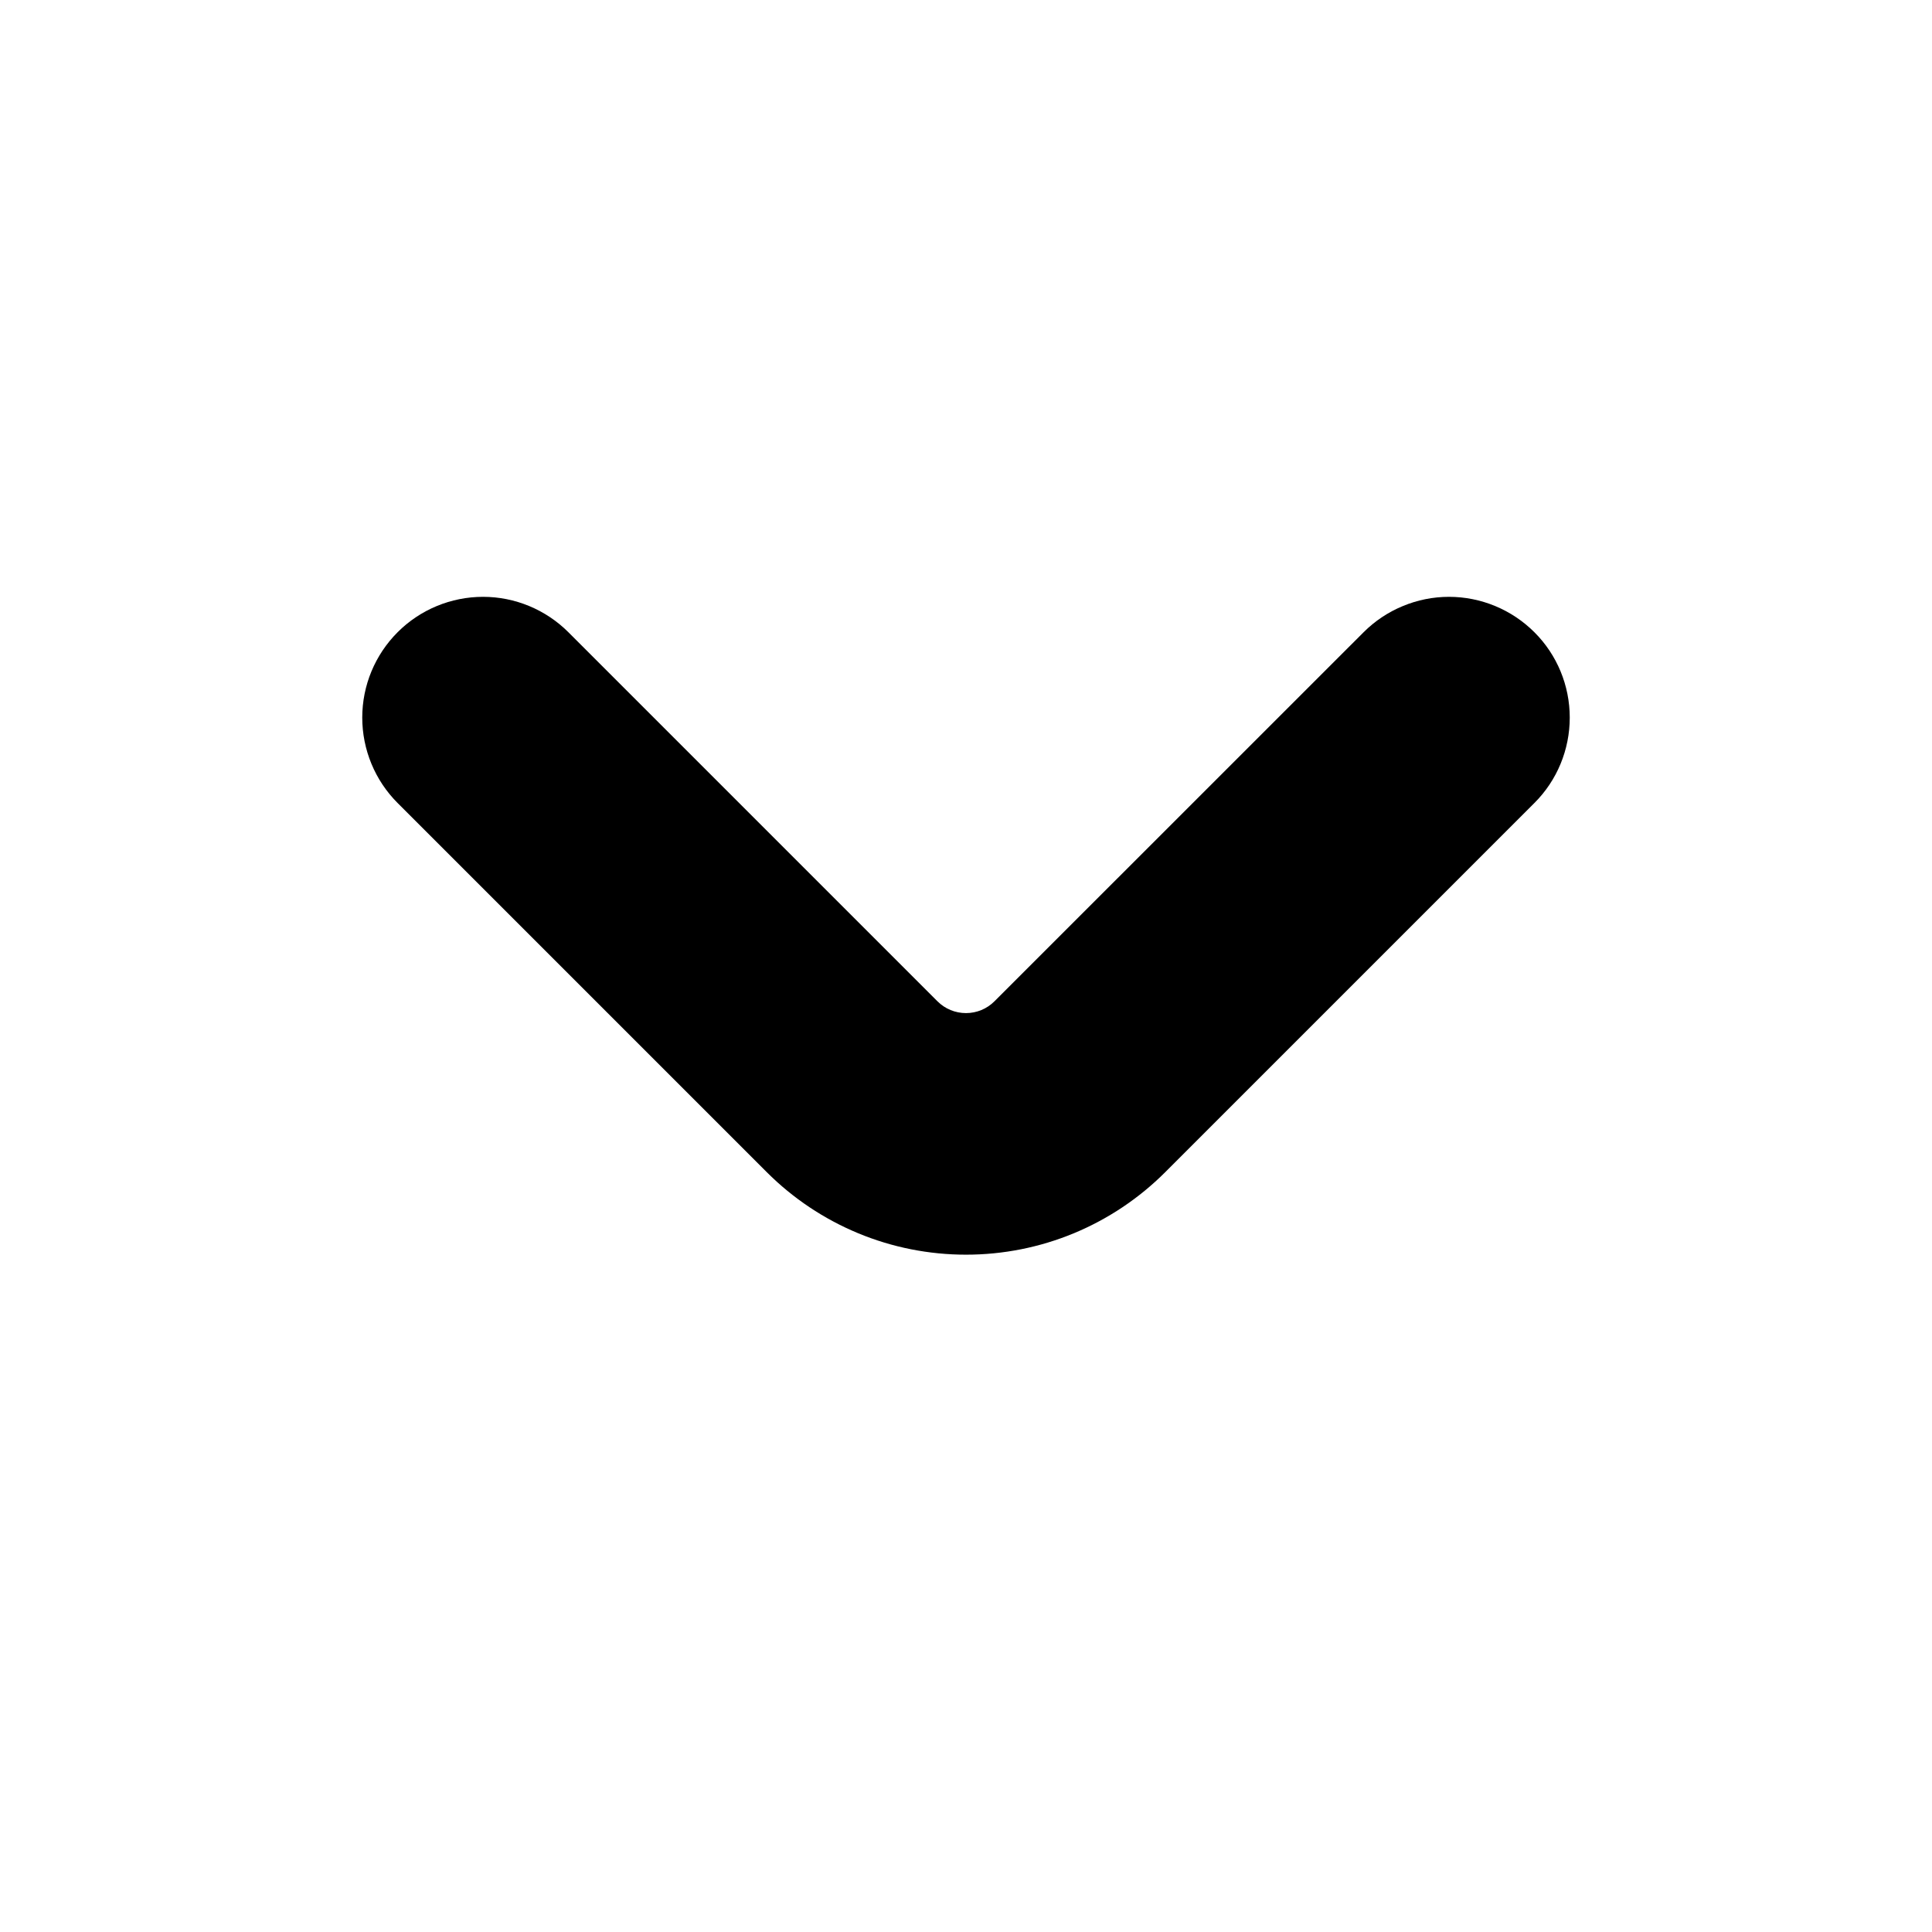
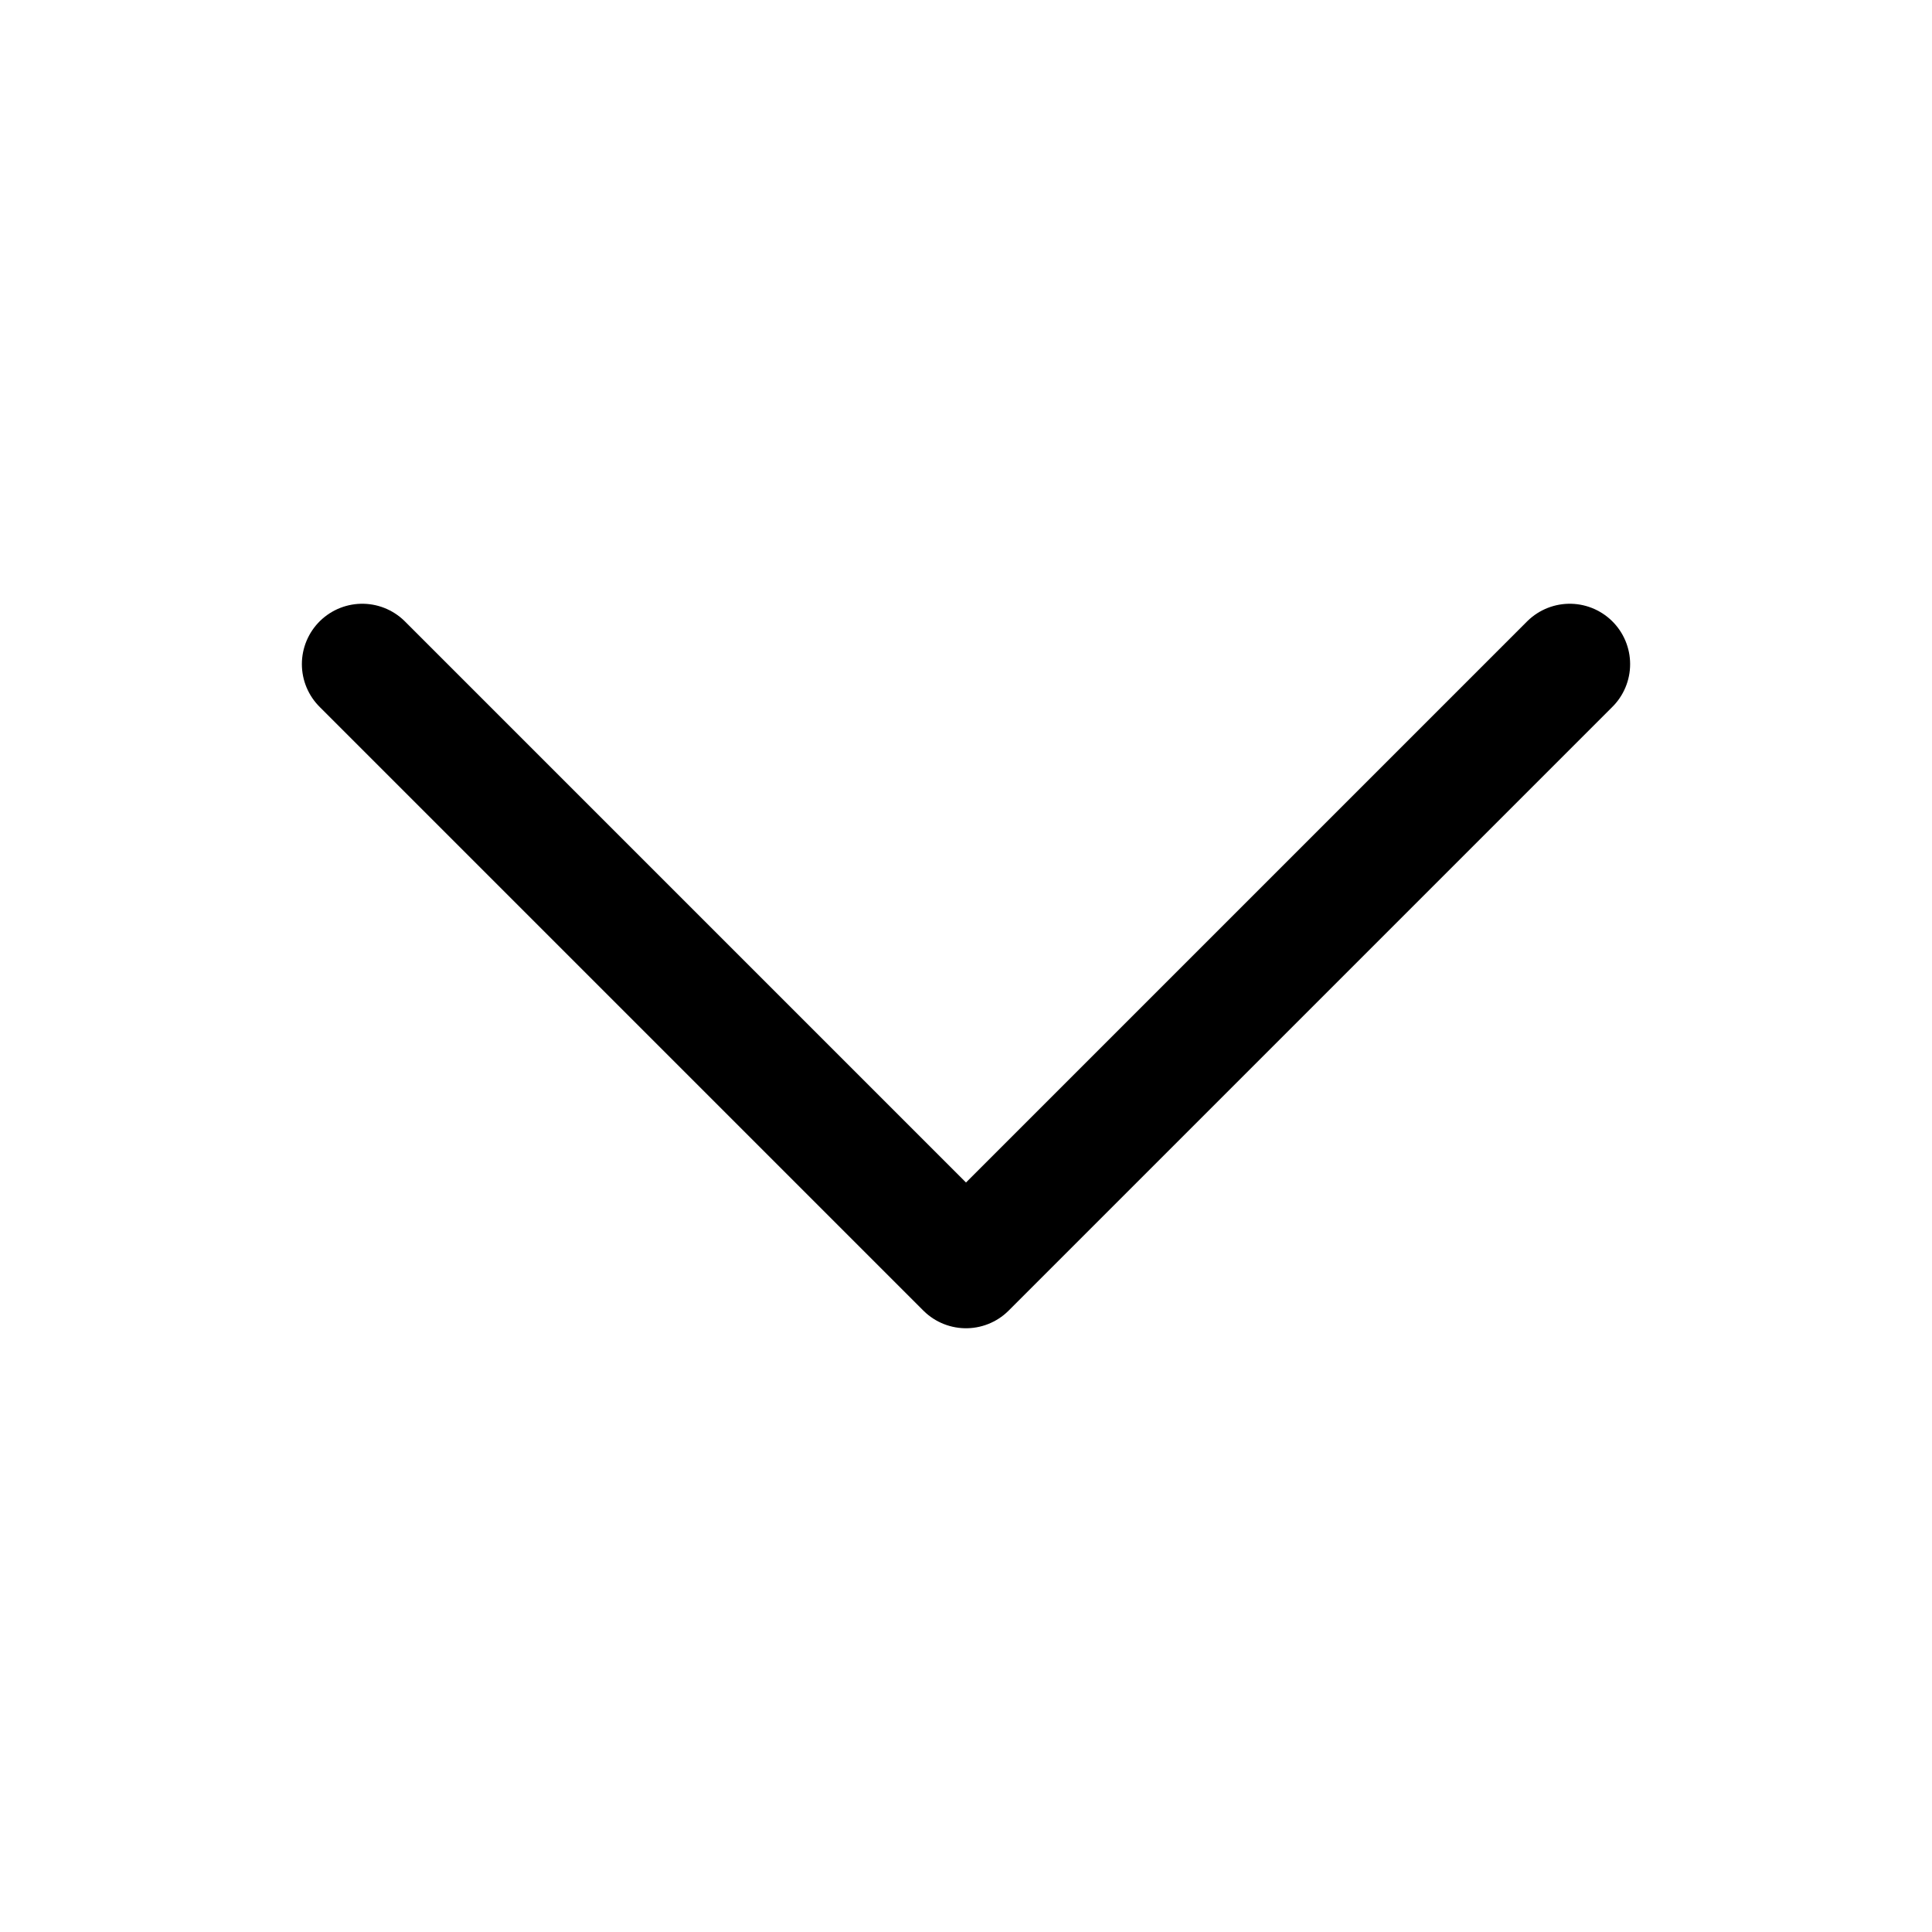
- <svg xmlns="http://www.w3.org/2000/svg" viewBox="0 0 24 24" fill="currentColor">
-   <path d="M19.061 7.854C18.922 7.715 18.756 7.604 18.575 7.529C18.392 7.453 18.197 7.414 18 7.414C17.803 7.414 17.608 7.453 17.426 7.529C17.244 7.604 17.078 7.715 16.939 7.854L12.353 12.439C12.259 12.533 12.132 12.585 12 12.585C11.867 12.585 11.74 12.533 11.646 12.439L7.061 7.854C6.78 7.573 6.398 7.414 6.001 7.414C5.603 7.414 5.221 7.572 4.94 7.853C4.658 8.135 4.5 8.516 4.5 8.914C4.5 9.312 4.658 9.694 4.939 9.975L9.525 14.561C9.85 14.886 10.236 15.144 10.661 15.32C11.085 15.496 11.541 15.586 12 15.586C12.46 15.586 12.915 15.496 13.34 15.32C13.764 15.144 14.15 14.886 14.475 14.561L19.061 9.975C19.343 9.694 19.5 9.312 19.5 8.914C19.5 8.517 19.343 8.135 19.061 7.854Z" />
+ <svg xmlns="http://www.w3.org/2000/svg" fill="none" viewBox="0 0 24 24" stroke-width="1.5" stroke="currentColor">
+   <path stroke-linecap="round" stroke-linejoin="round" d="m19.5 8.25-7.5 7.5-7.5-7.5" />
</svg>
